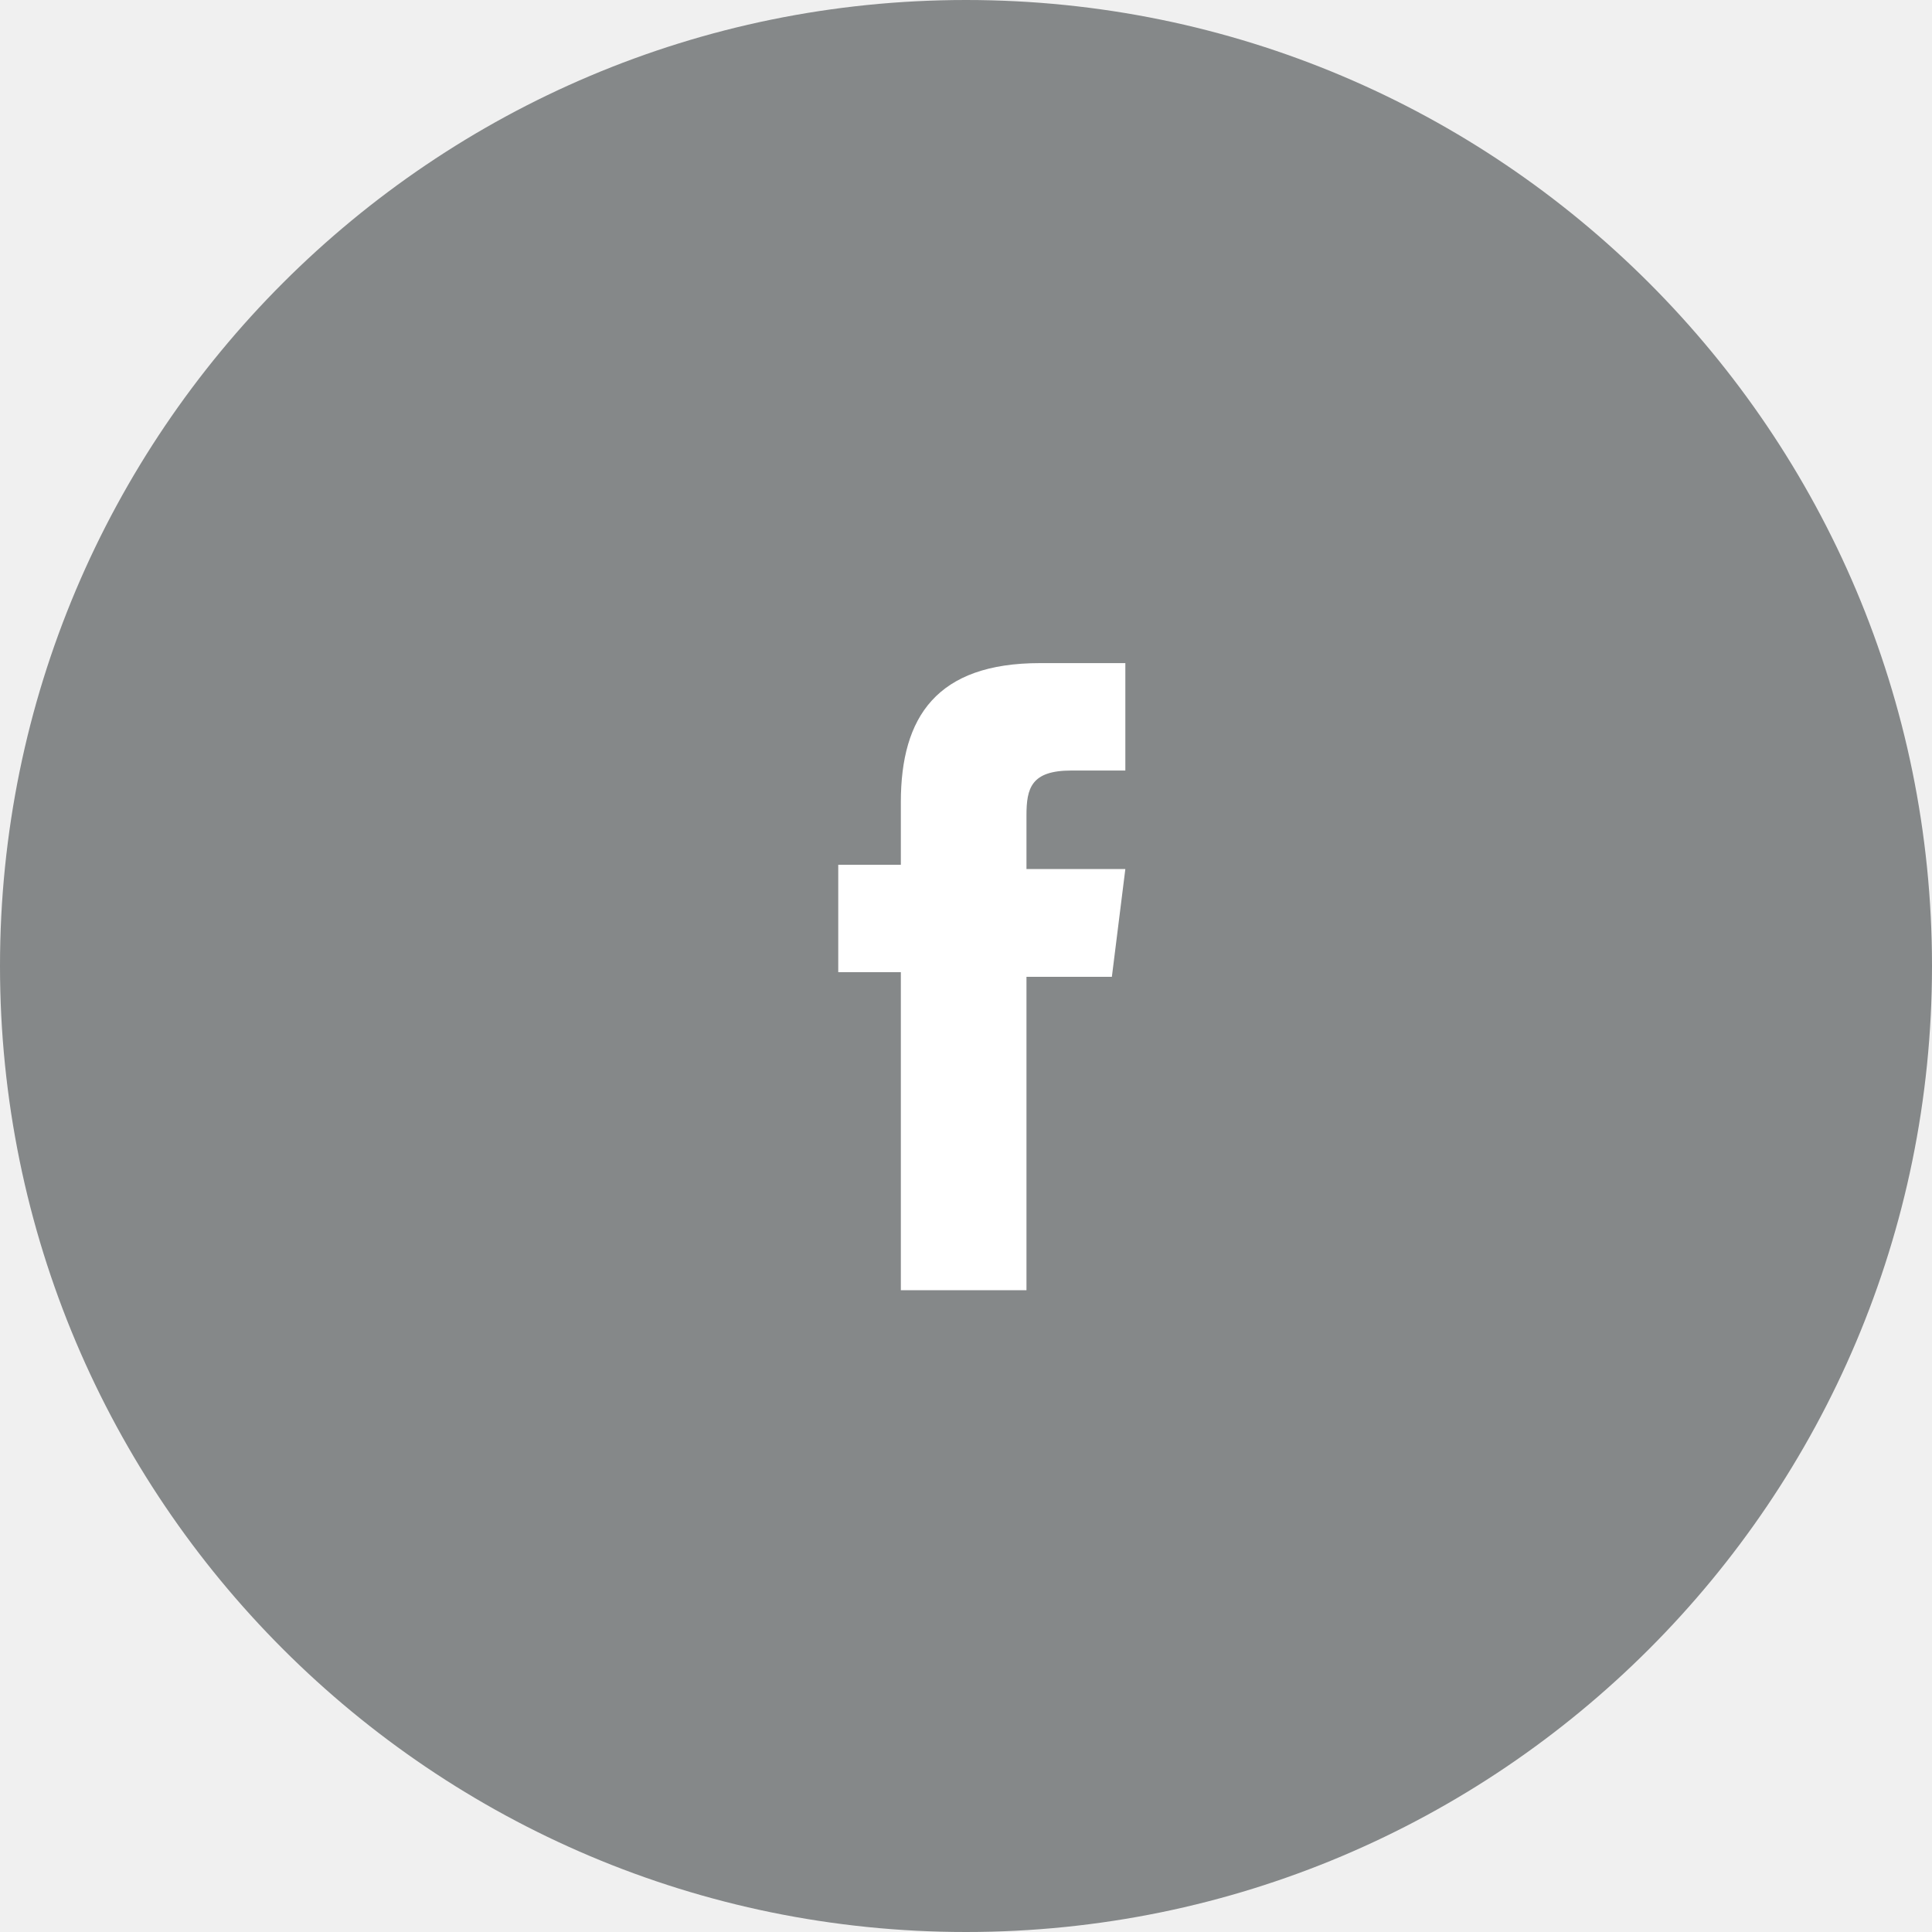
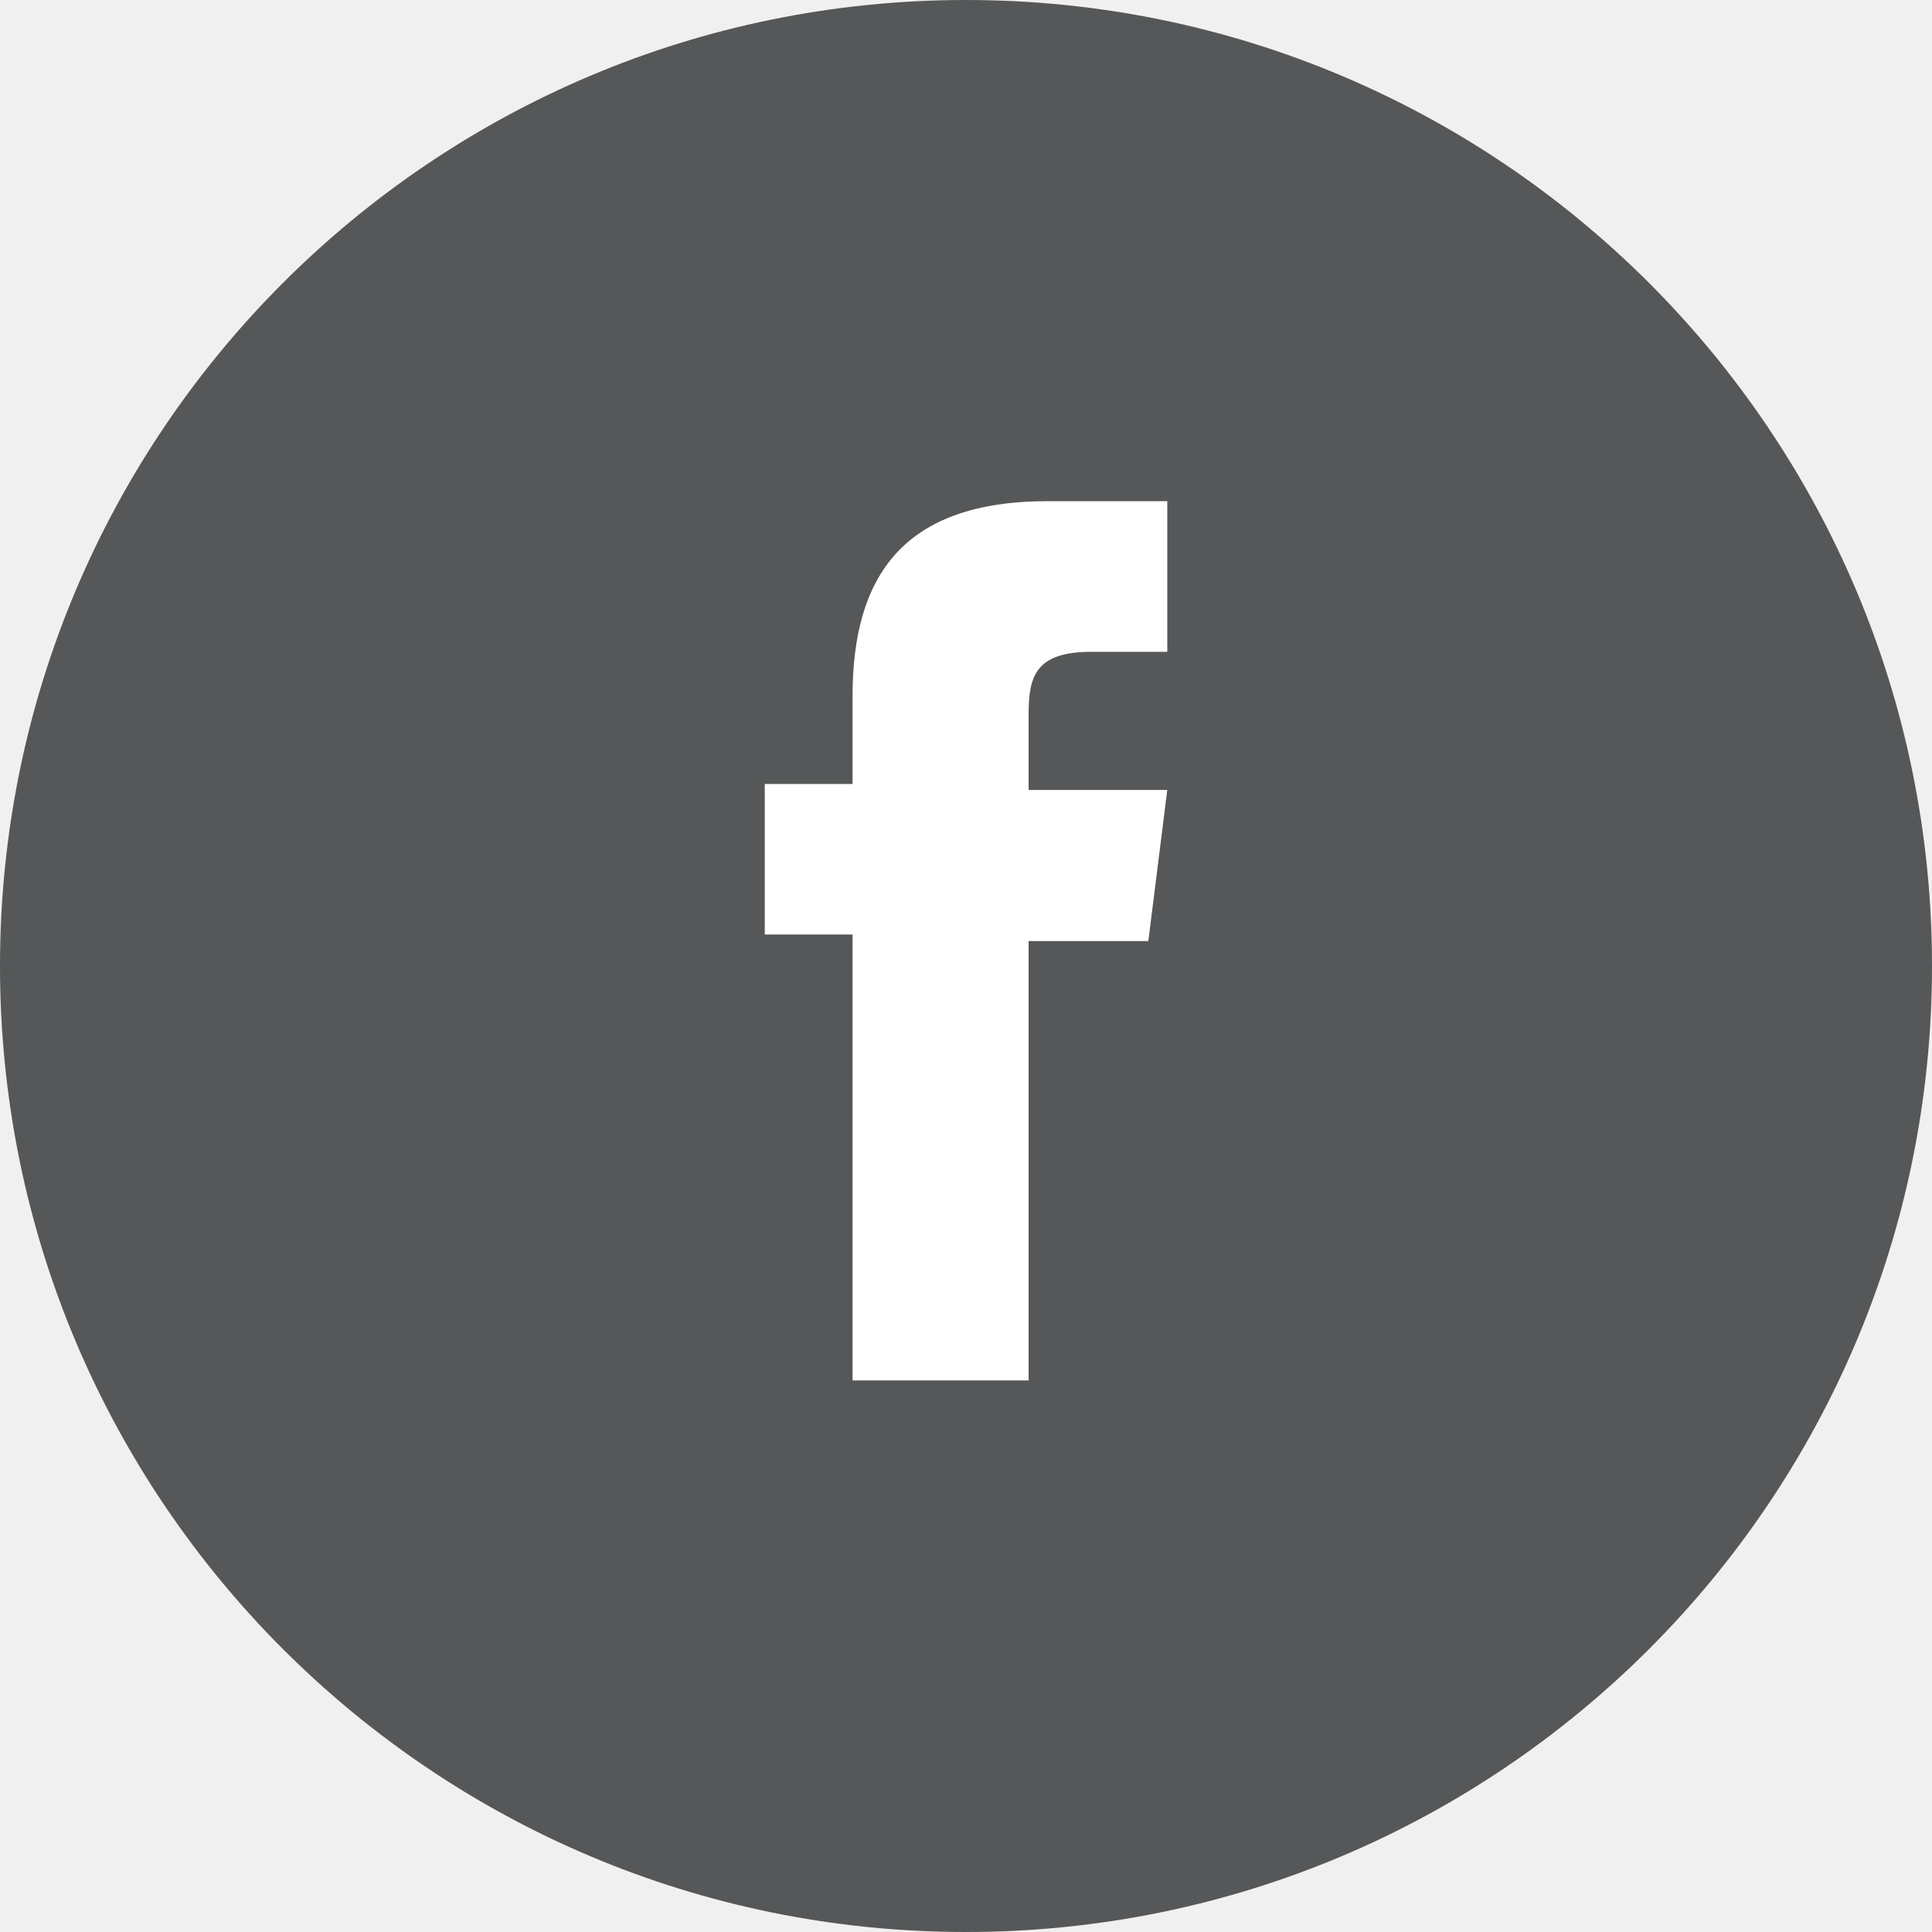
- <svg xmlns="http://www.w3.org/2000/svg" width="40" height="40" viewBox="0 0 40 40" fill="none">
-   <rect width="40" height="40" rx="20" fill="#858889" />
-   <path fill-rule="evenodd" clip-rule="evenodd" d="M18.564 26.712H21.252V20.224H23.02L23.299 17.992H21.252V16.881C21.252 16.32 21.348 15.953 22.18 15.953H23.299V13.729H21.532C19.395 13.729 18.651 14.841 18.651 16.608V17.904H17.355V20.128H18.651V26.712H18.564Z" fill="white" />
+ <svg xmlns="http://www.w3.org/2000/svg" width="32" height="32" viewBox="0 0 32 32" fill="none">
+   <rect width="32" height="32" rx="16" fill="#555758" />
+   <g clip-path="url(#clip0_15897_3085)">
+     <g clip-path="url(#clip1_15897_3085)">
+       <path fill-rule="evenodd" clip-rule="evenodd" d="M14.022 22.864H17.037V15.587H19.02L19.334 13.084H17.037V11.836C17.037 11.208 17.144 10.796 18.078 10.796H19.334V8.301H17.351C14.955 8.301 14.121 9.548 14.121 11.531V12.985H12.667V15.479H14.121V22.864H14.022Z" fill="white" />
+     </g>
+   </g>
+   <defs>
+     <clipPath id="clip0_15897_3085">
+       <rect width="20" height="20" fill="white" transform="translate(6 6)" />
+     </clipPath>
+     <clipPath id="clip1_15897_3085">
+       <rect width="20" height="20" fill="white" transform="translate(6 6)" />
+     </clipPath>
+   </defs>
</svg>
